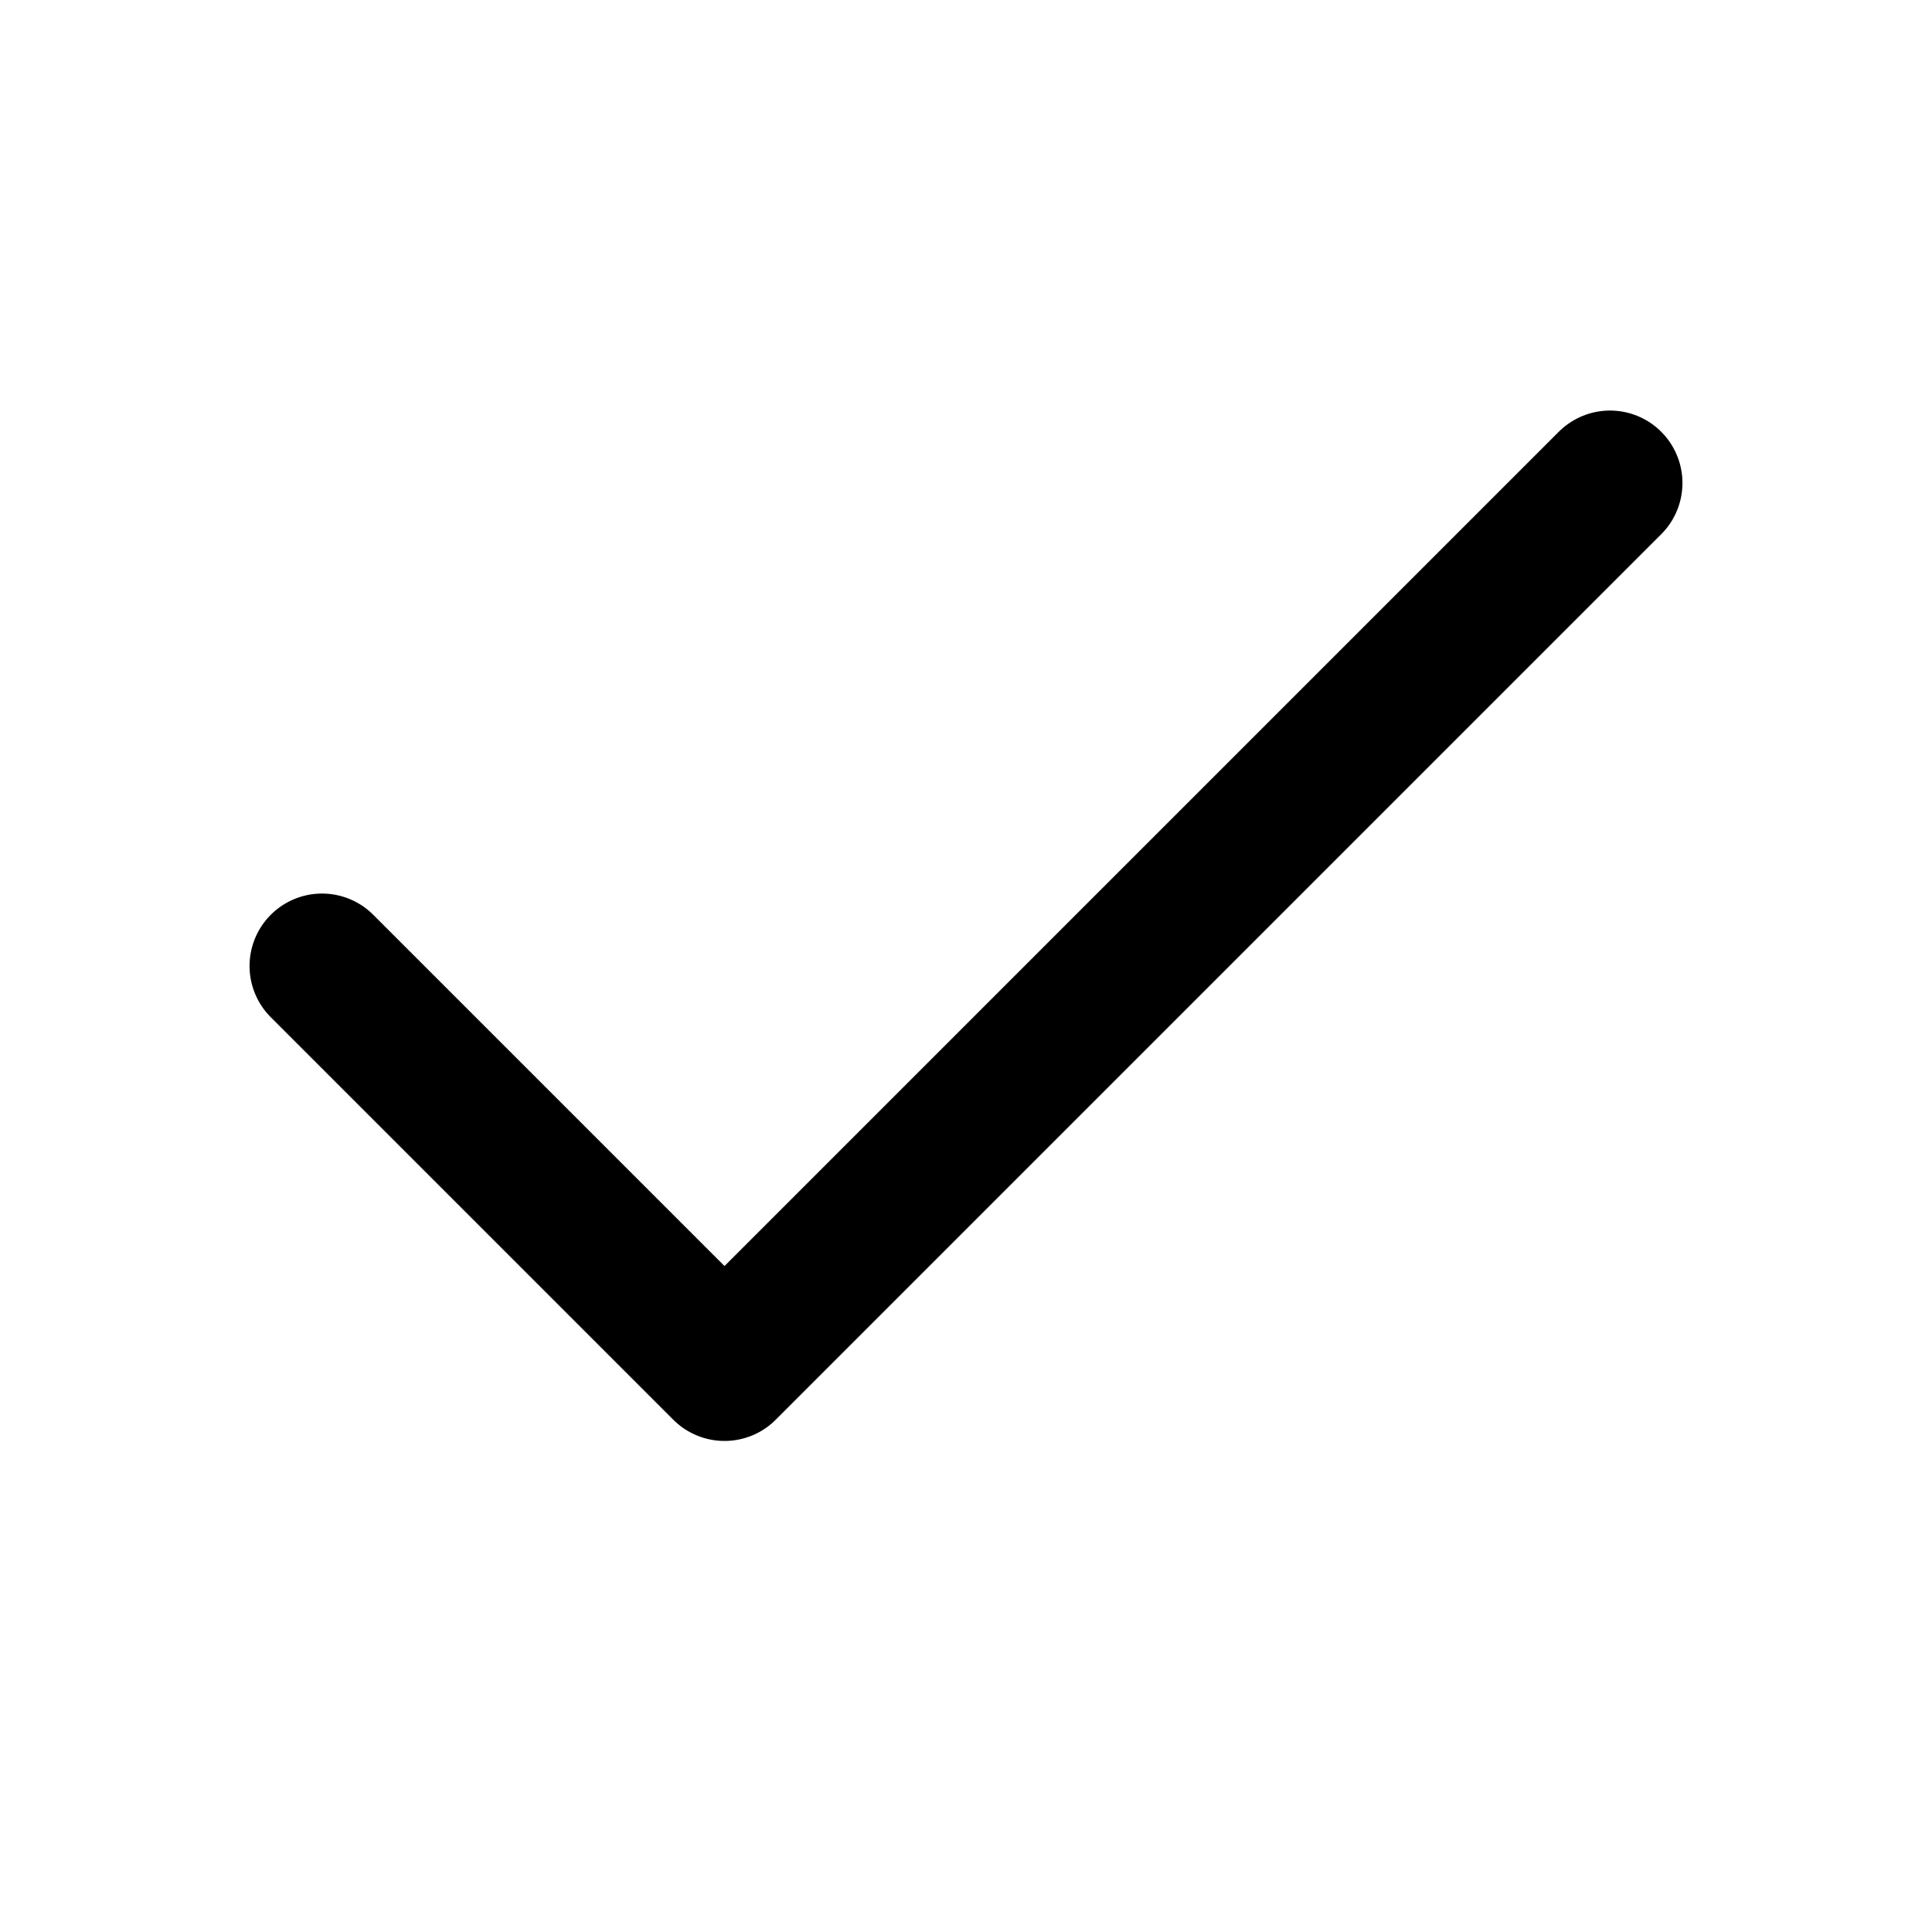
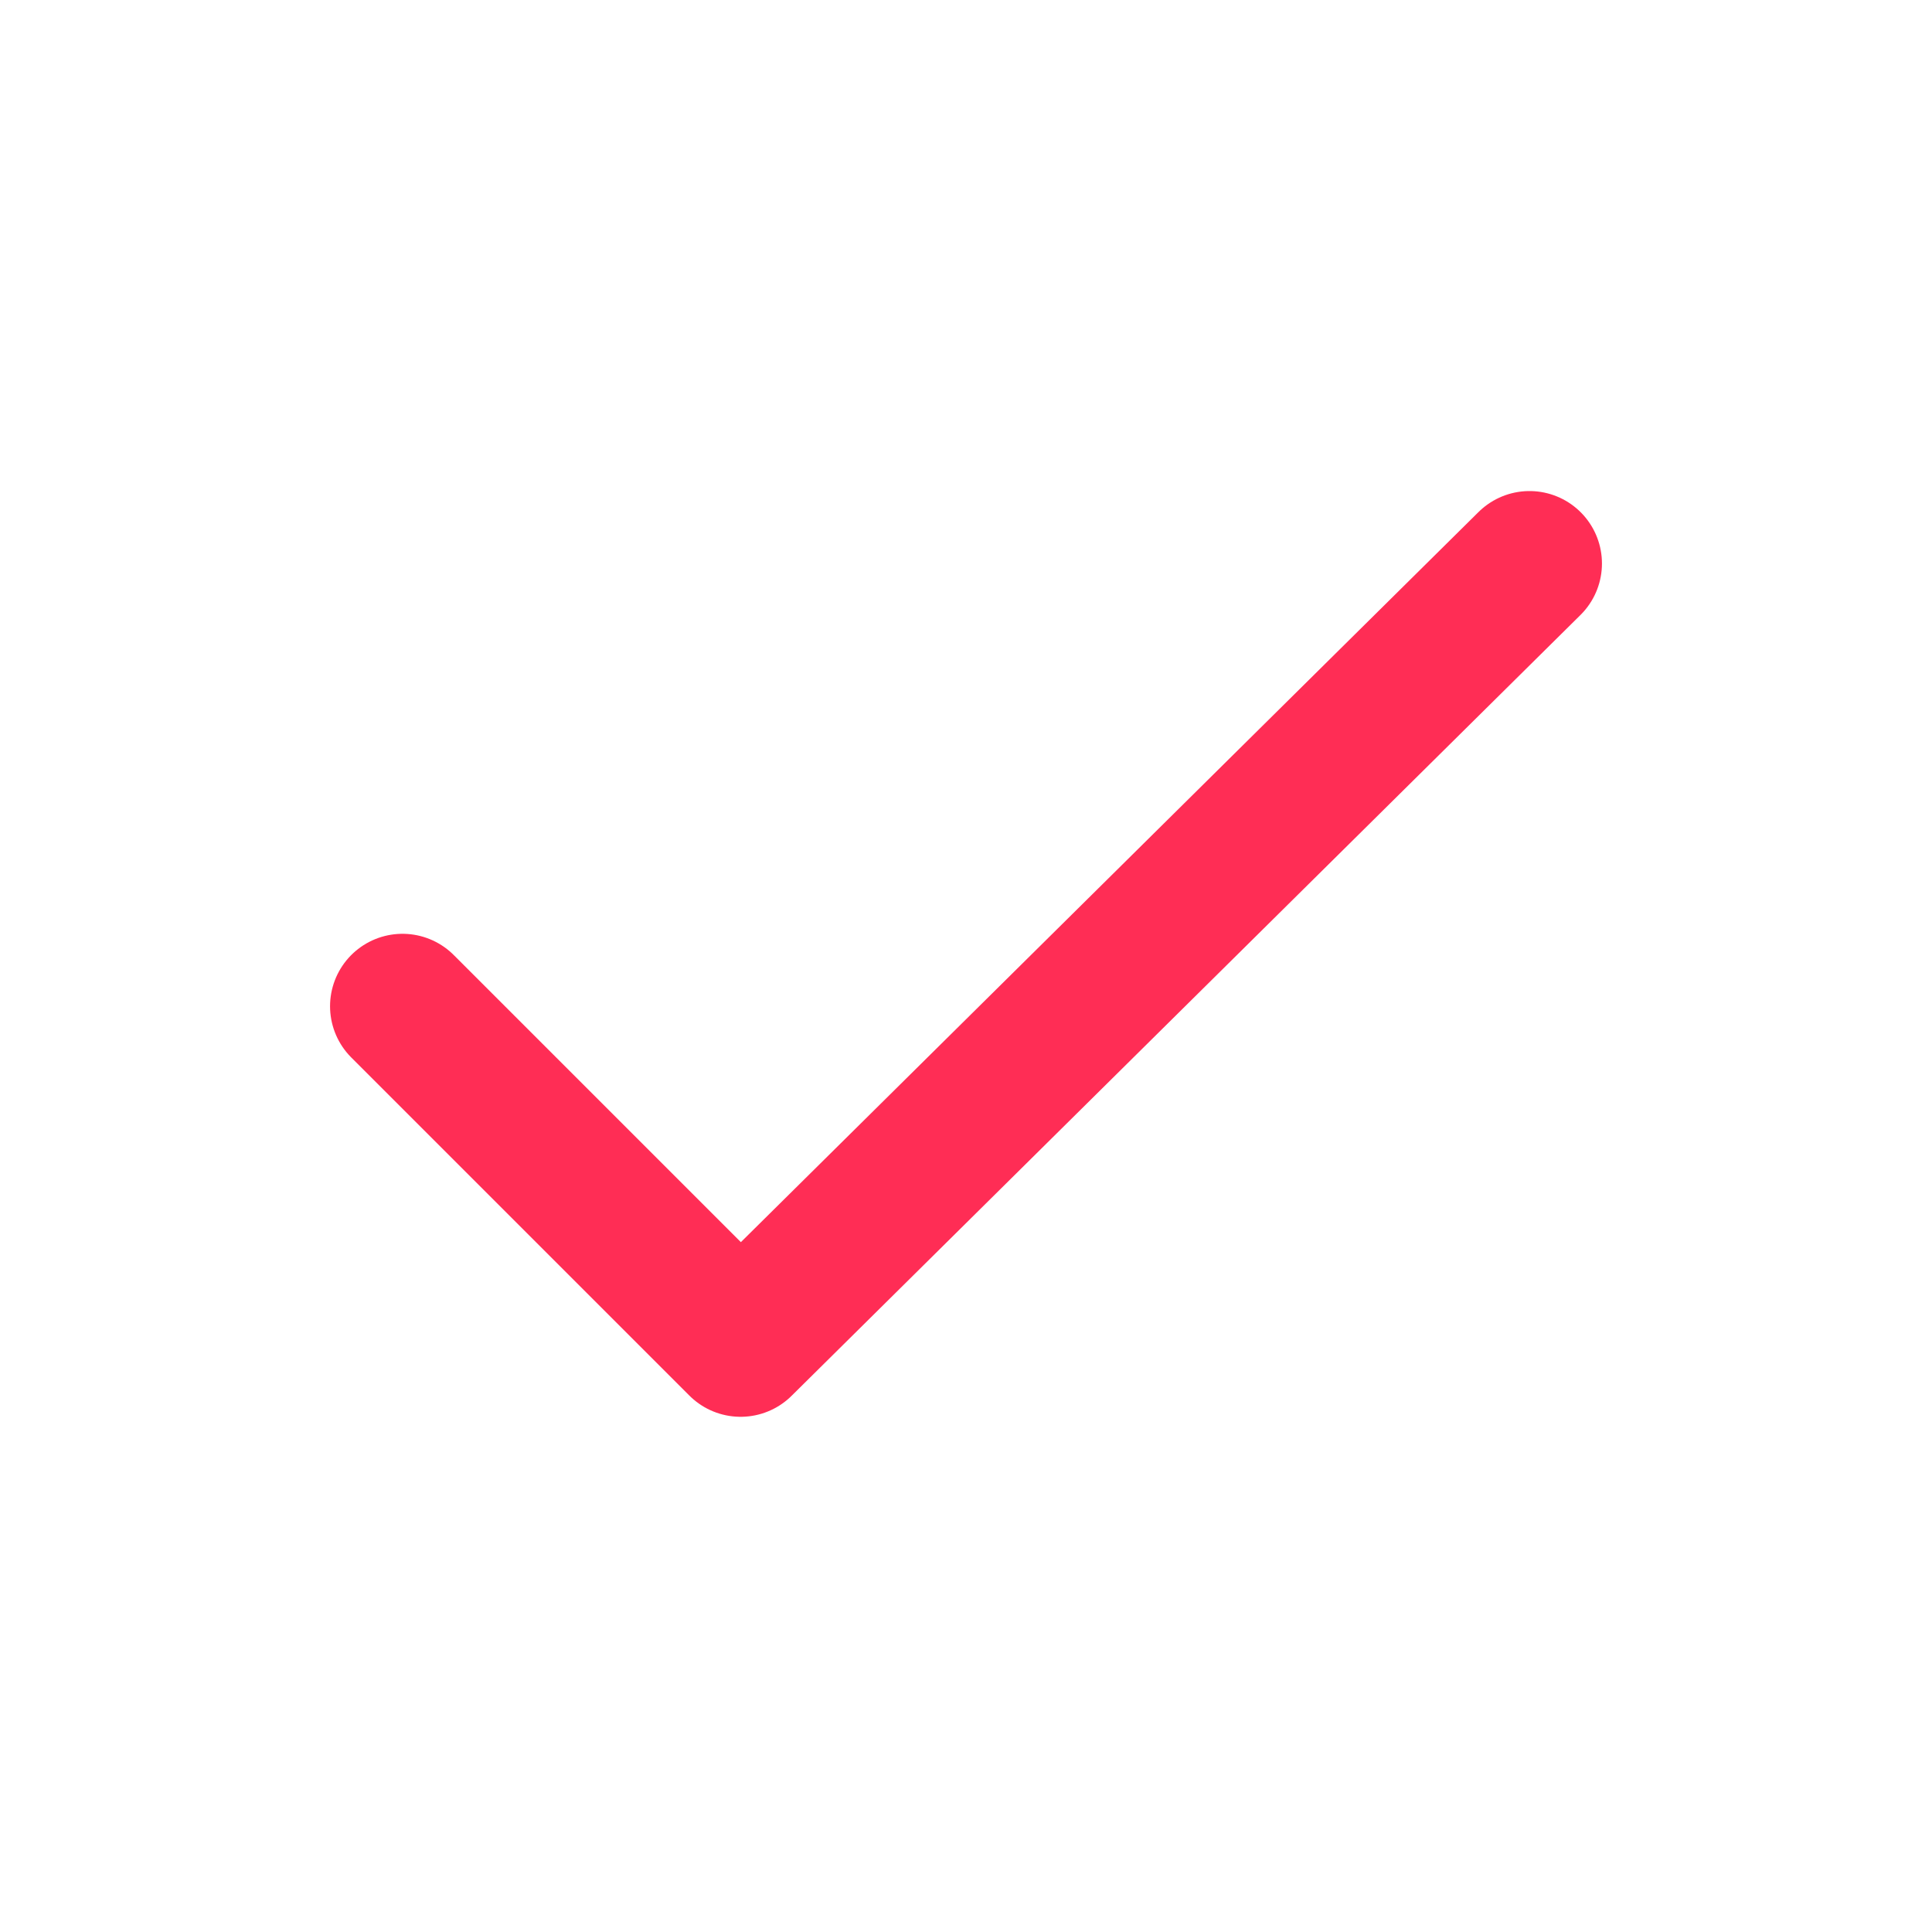
- <svg xmlns="http://www.w3.org/2000/svg" width="24" height="24" viewBox="0 0 24 24" fill="none" stroke="currentColor" stroke-width="1.8" stroke-linecap="round" stroke-linejoin="round">
-   <path d="m4 12 5 5L20 6" />
+ <svg xmlns="http://www.w3.org/2000/svg" width="24" height="24" viewBox="0 0 24 24">
+   <g fill="none" stroke="#FF2D55" stroke-width="1.8" stroke-linecap="round" stroke-linejoin="round">
+     <path d="m5 12.5 4.2 4.2L19 7" />
+   </g>
</svg>
